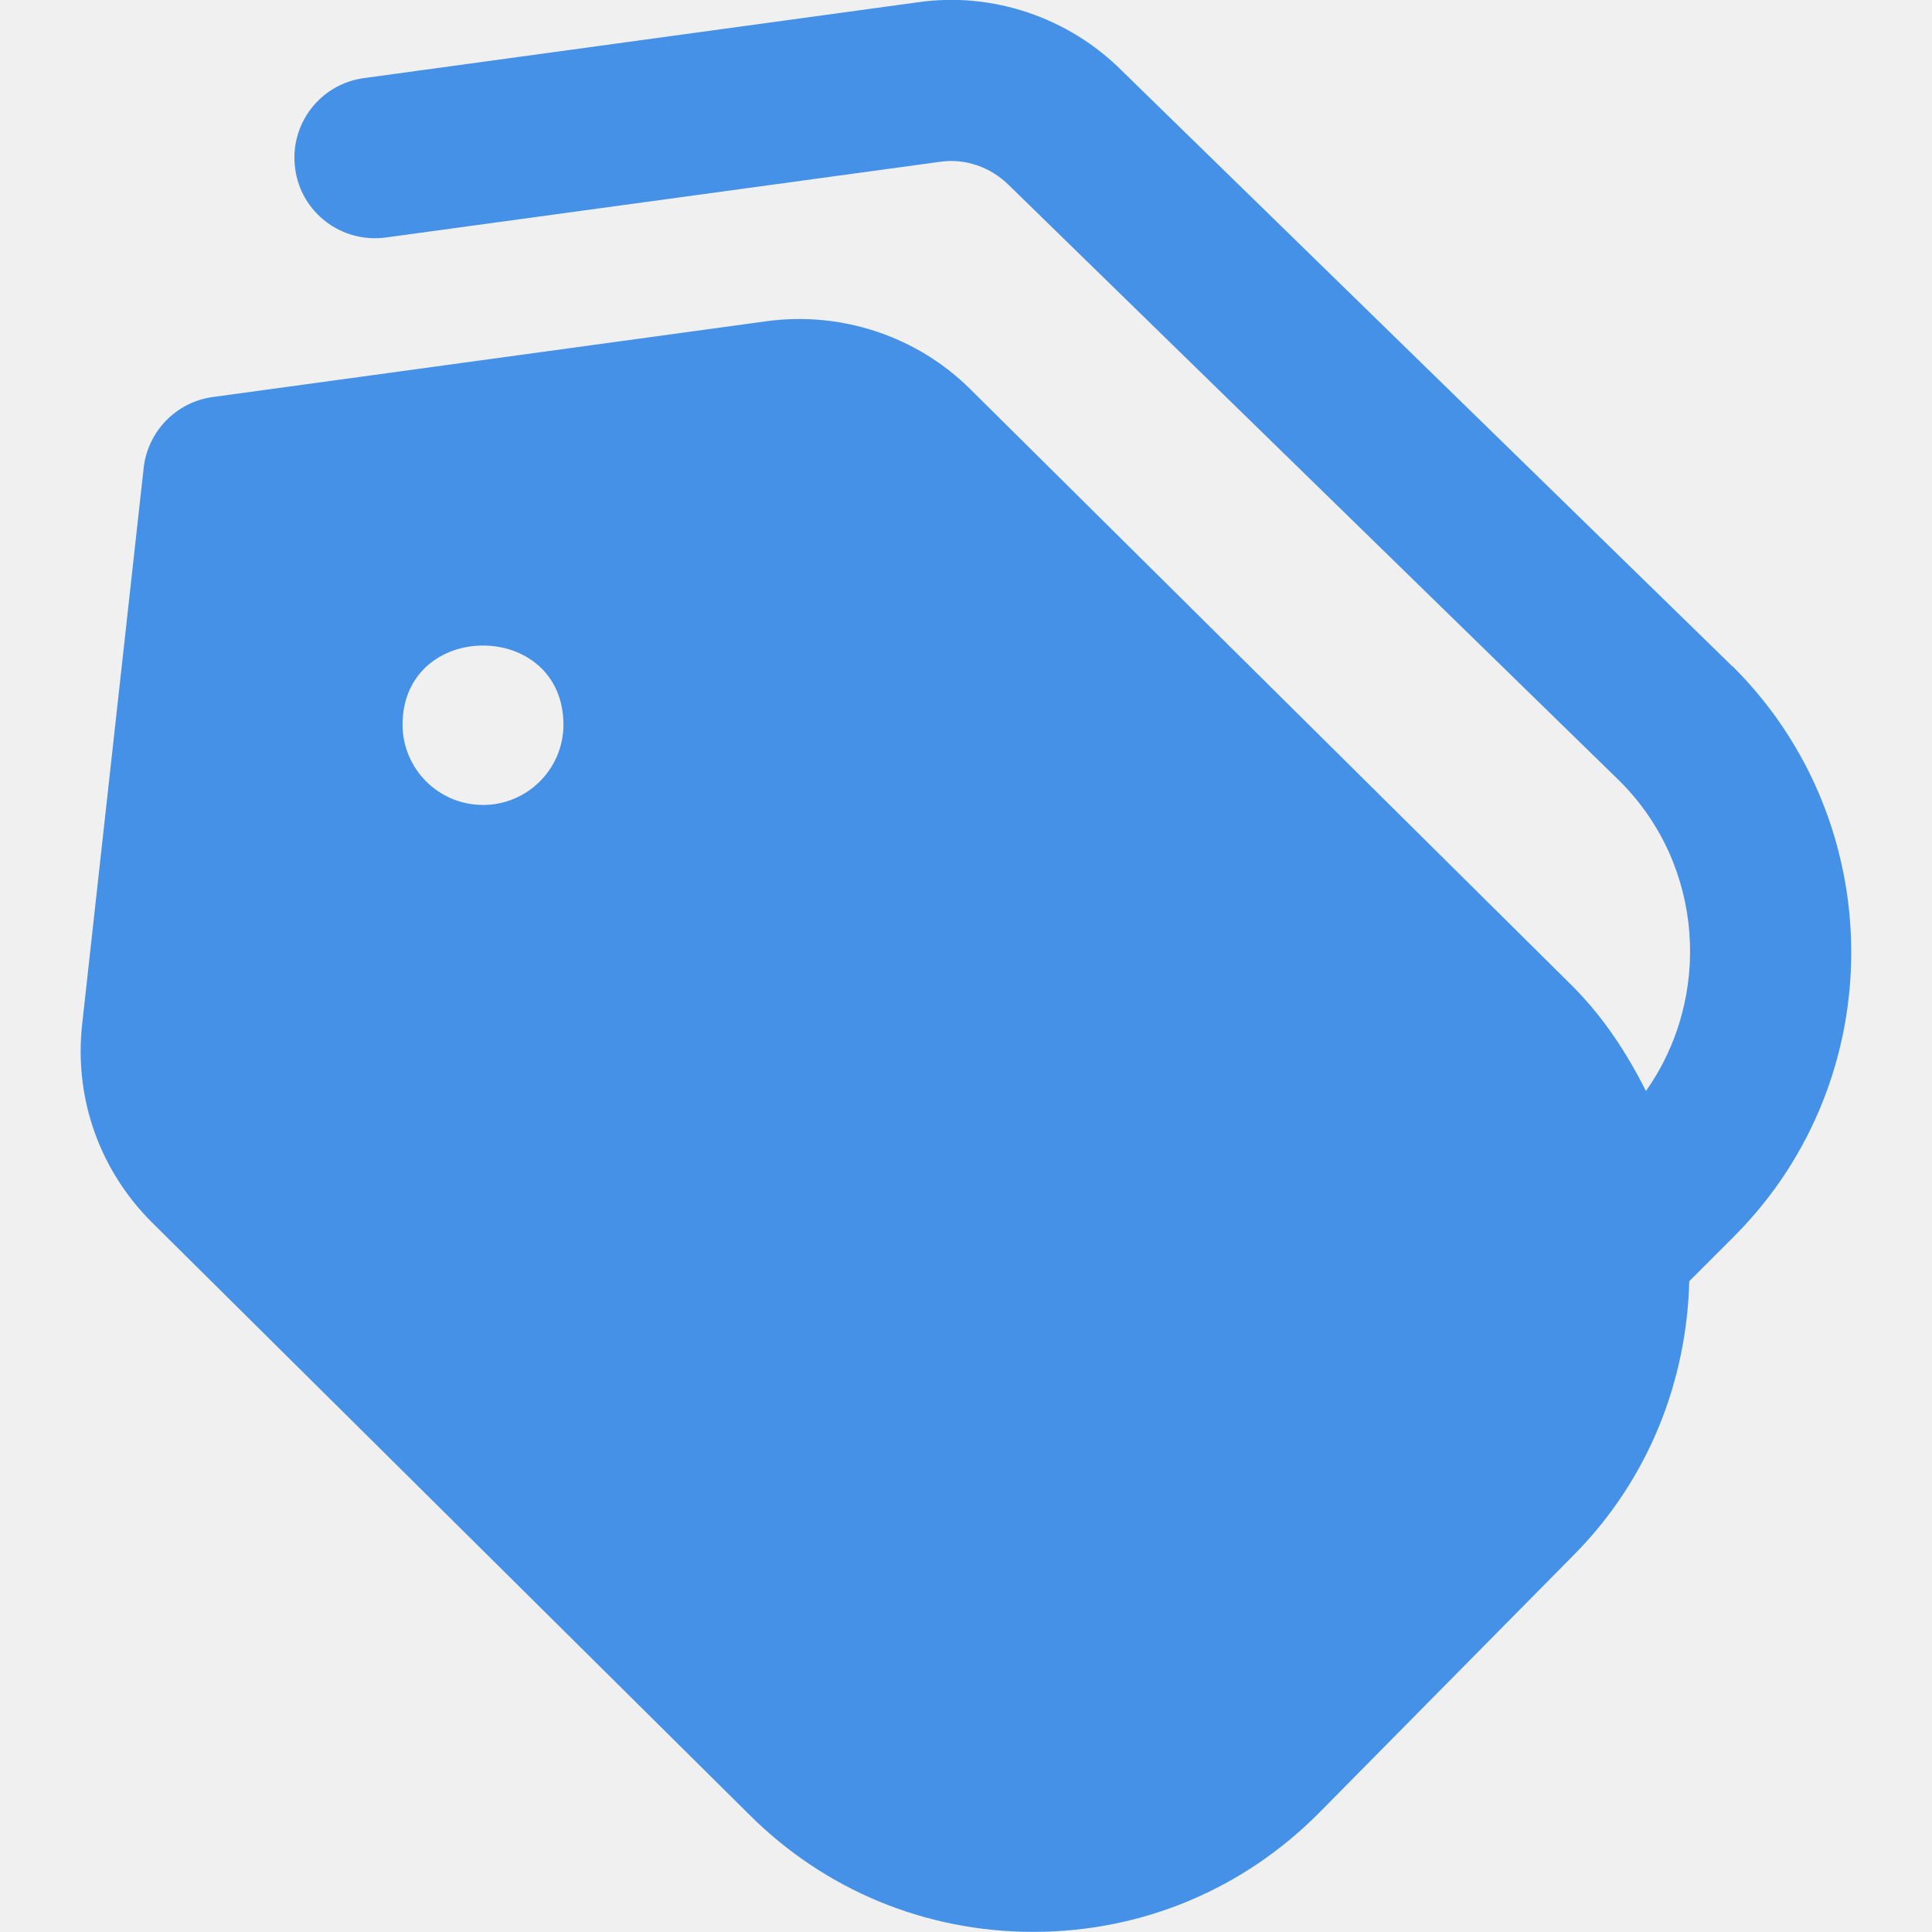
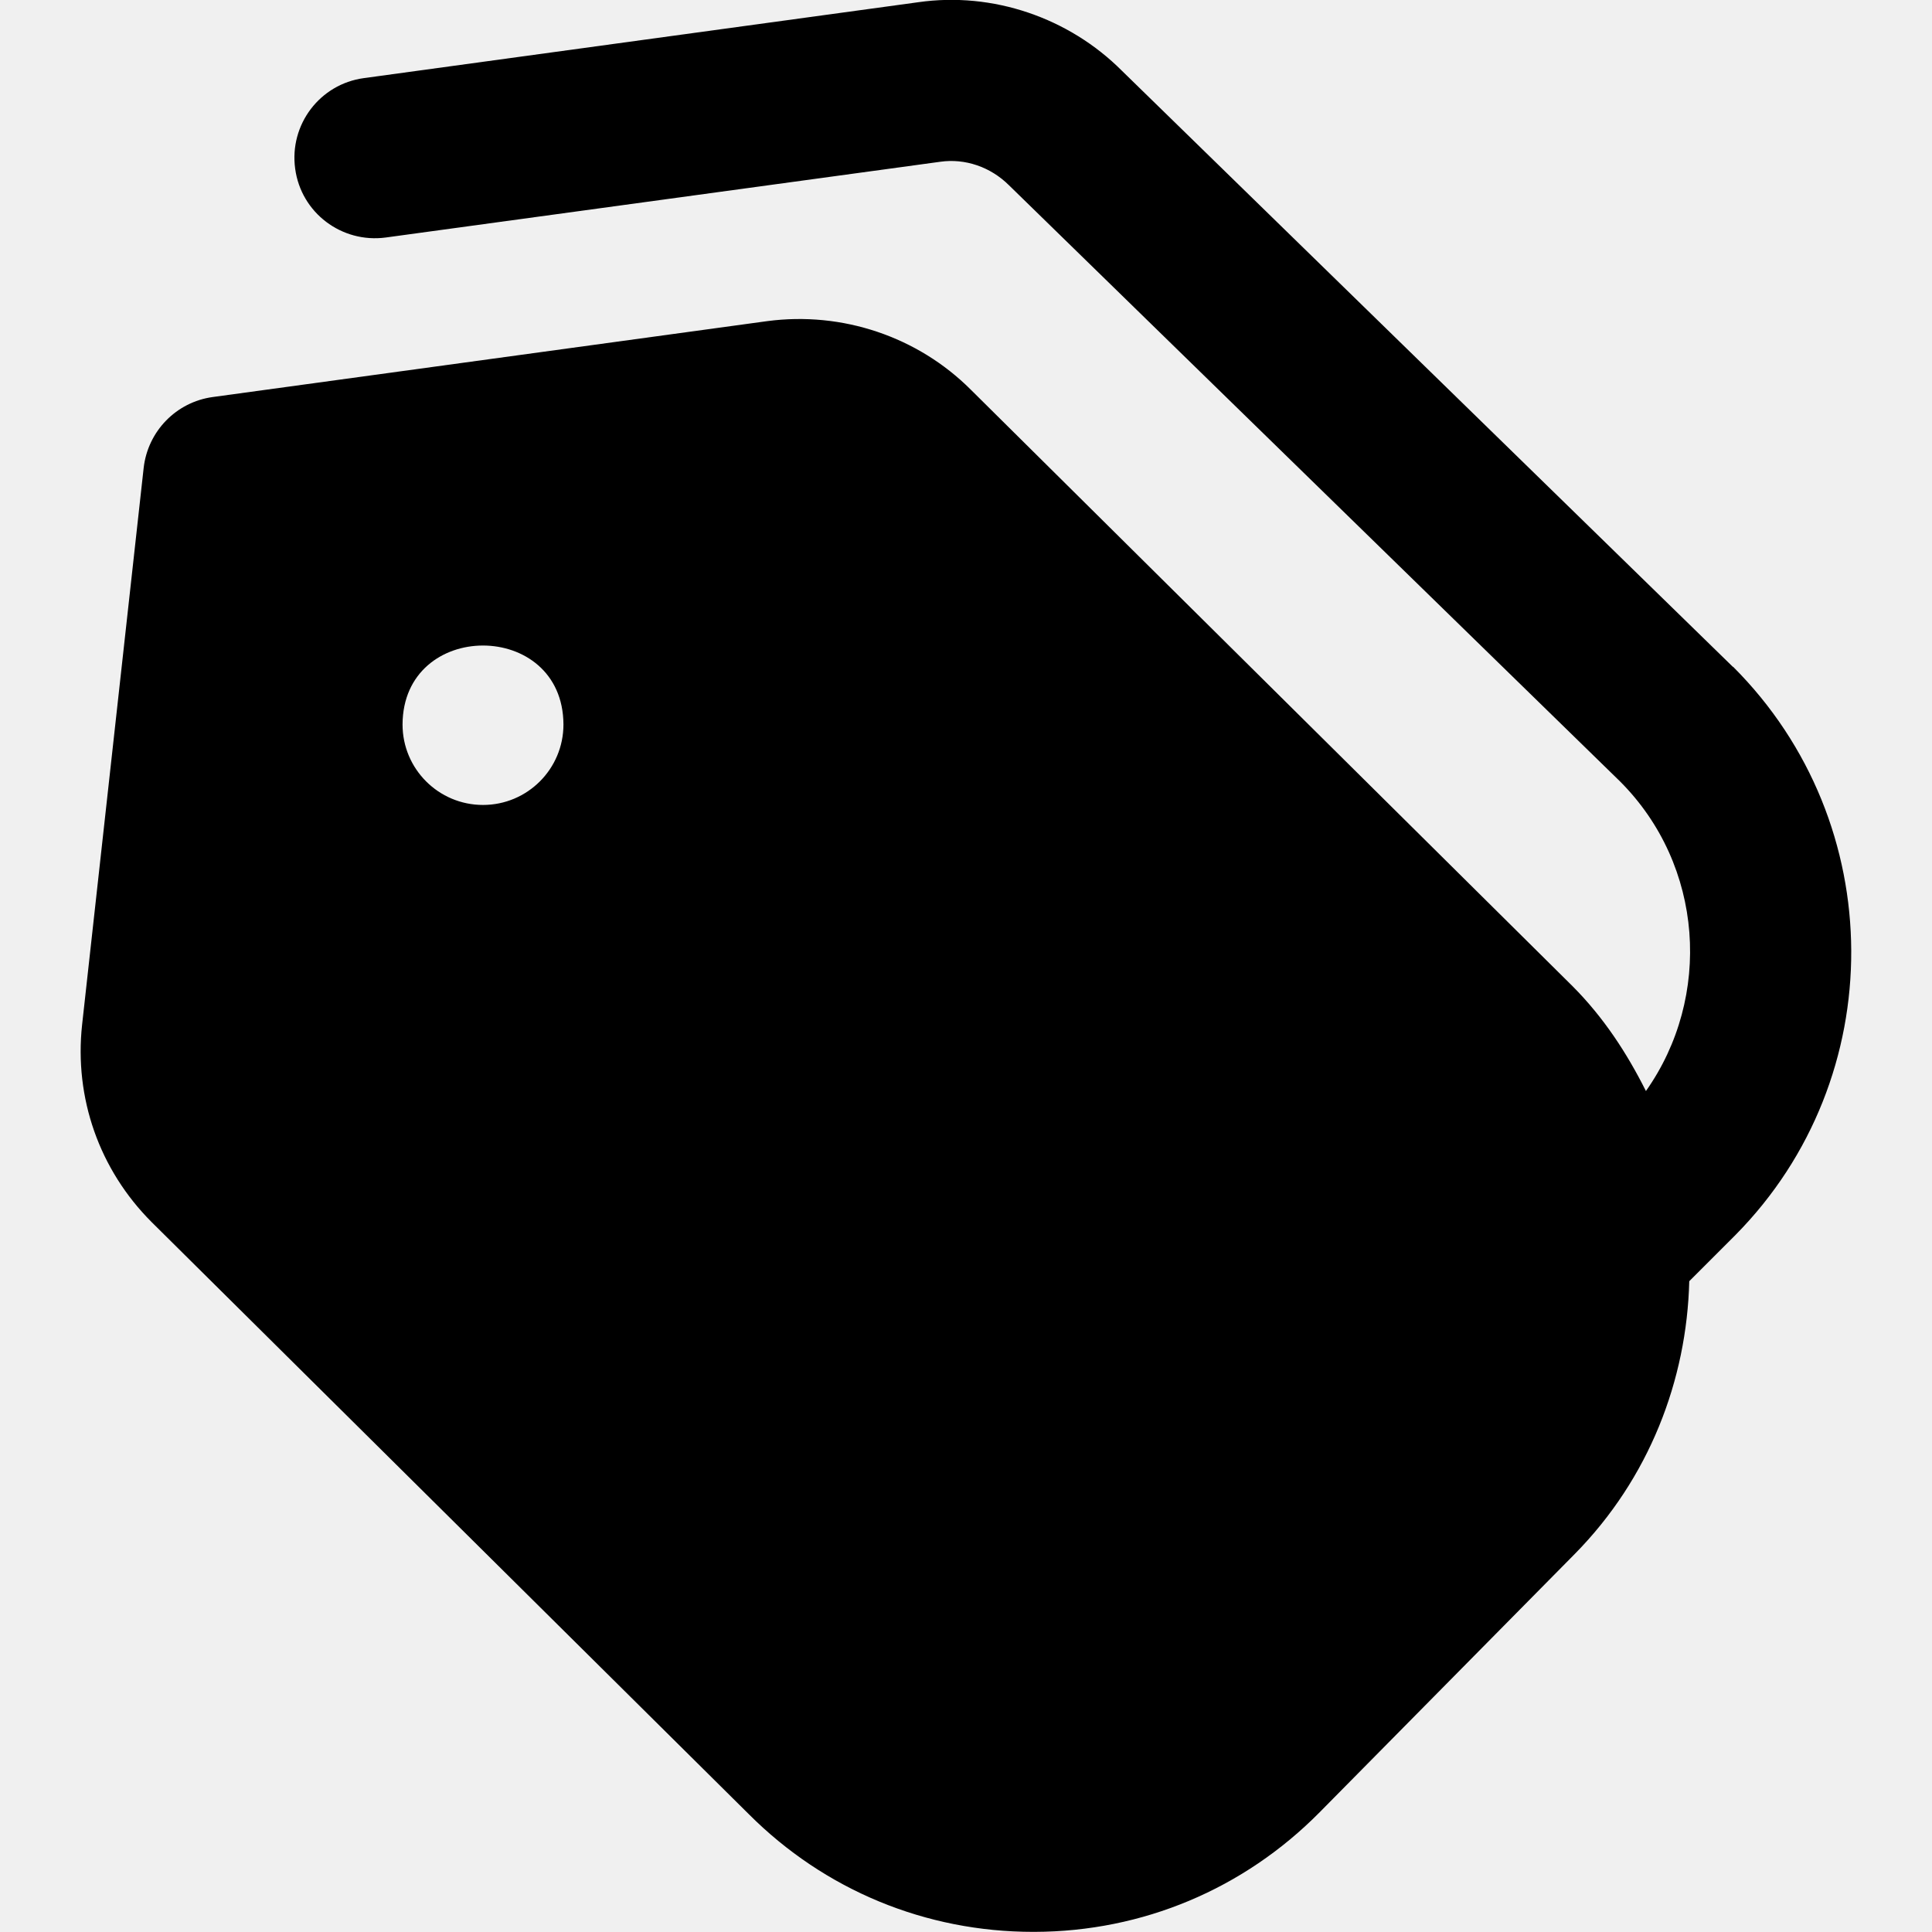
- <svg xmlns="http://www.w3.org/2000/svg" width="14" height="14" viewBox="0 0 14 14" fill="none">
+ <svg xmlns="http://www.w3.org/2000/svg" width="14" height="14" viewBox="0 0 14 14" fill="current">
  <g clip-path="url(#clip0_423_1225)">
-     <path d="M12.557 4.832L8.13 0.513C7.746 0.128 7.193 -0.061 6.655 0.016L2.637 0.566C2.318 0.609 2.095 0.903 2.139 1.223C2.182 1.542 2.476 1.764 2.796 1.721L6.815 1.172C6.993 1.147 7.177 1.209 7.311 1.342L11.739 5.662C12.348 6.271 12.408 7.225 11.927 7.906C11.79 7.633 11.622 7.374 11.396 7.147L7.035 2.824C6.651 2.44 6.104 2.255 5.56 2.327L1.542 2.877C1.277 2.913 1.071 3.125 1.041 3.391L0.595 7.425C0.537 7.957 0.72 8.477 1.099 8.856L5.425 13.145C5.976 13.697 6.708 13.999 7.487 13.999H7.497C8.279 13.997 9.013 13.689 9.563 13.132L11.411 11.261C11.951 10.713 12.223 10.001 12.241 9.284L12.577 8.948C13.7 7.811 13.694 5.966 12.559 4.832L12.557 4.832ZM3.5 5.833C3.178 5.833 2.917 5.572 2.917 5.25C2.92 4.487 4.08 4.487 4.083 5.25C4.083 5.572 3.822 5.833 3.5 5.833Z" fill="#4491E7" />
+     <path d="M12.557 4.832L8.13 0.513C7.746 0.128 7.193 -0.061 6.655 0.016L2.637 0.566C2.318 0.609 2.095 0.903 2.139 1.223C2.182 1.542 2.476 1.764 2.796 1.721L6.815 1.172C6.993 1.147 7.177 1.209 7.311 1.342L11.739 5.662C12.348 6.271 12.408 7.225 11.927 7.906C11.79 7.633 11.622 7.374 11.396 7.147L7.035 2.824C6.651 2.44 6.104 2.255 5.56 2.327L1.542 2.877C1.277 2.913 1.071 3.125 1.041 3.391L0.595 7.425C0.537 7.957 0.72 8.477 1.099 8.856L5.425 13.145C5.976 13.697 6.708 13.999 7.487 13.999H7.497C8.279 13.997 9.013 13.689 9.563 13.132L11.411 11.261C11.951 10.713 12.223 10.001 12.241 9.284L12.577 8.948C13.7 7.811 13.694 5.966 12.559 4.832L12.557 4.832ZM3.5 5.833C3.178 5.833 2.917 5.572 2.917 5.25C2.92 4.487 4.08 4.487 4.083 5.25C4.083 5.572 3.822 5.833 3.5 5.833Z" fill="current" />
  </g>
  <defs>
    <clipPath id="clip0_423_1225">
      <rect width="14" height="14" fill="white" />
    </clipPath>
  </defs>
</svg>
